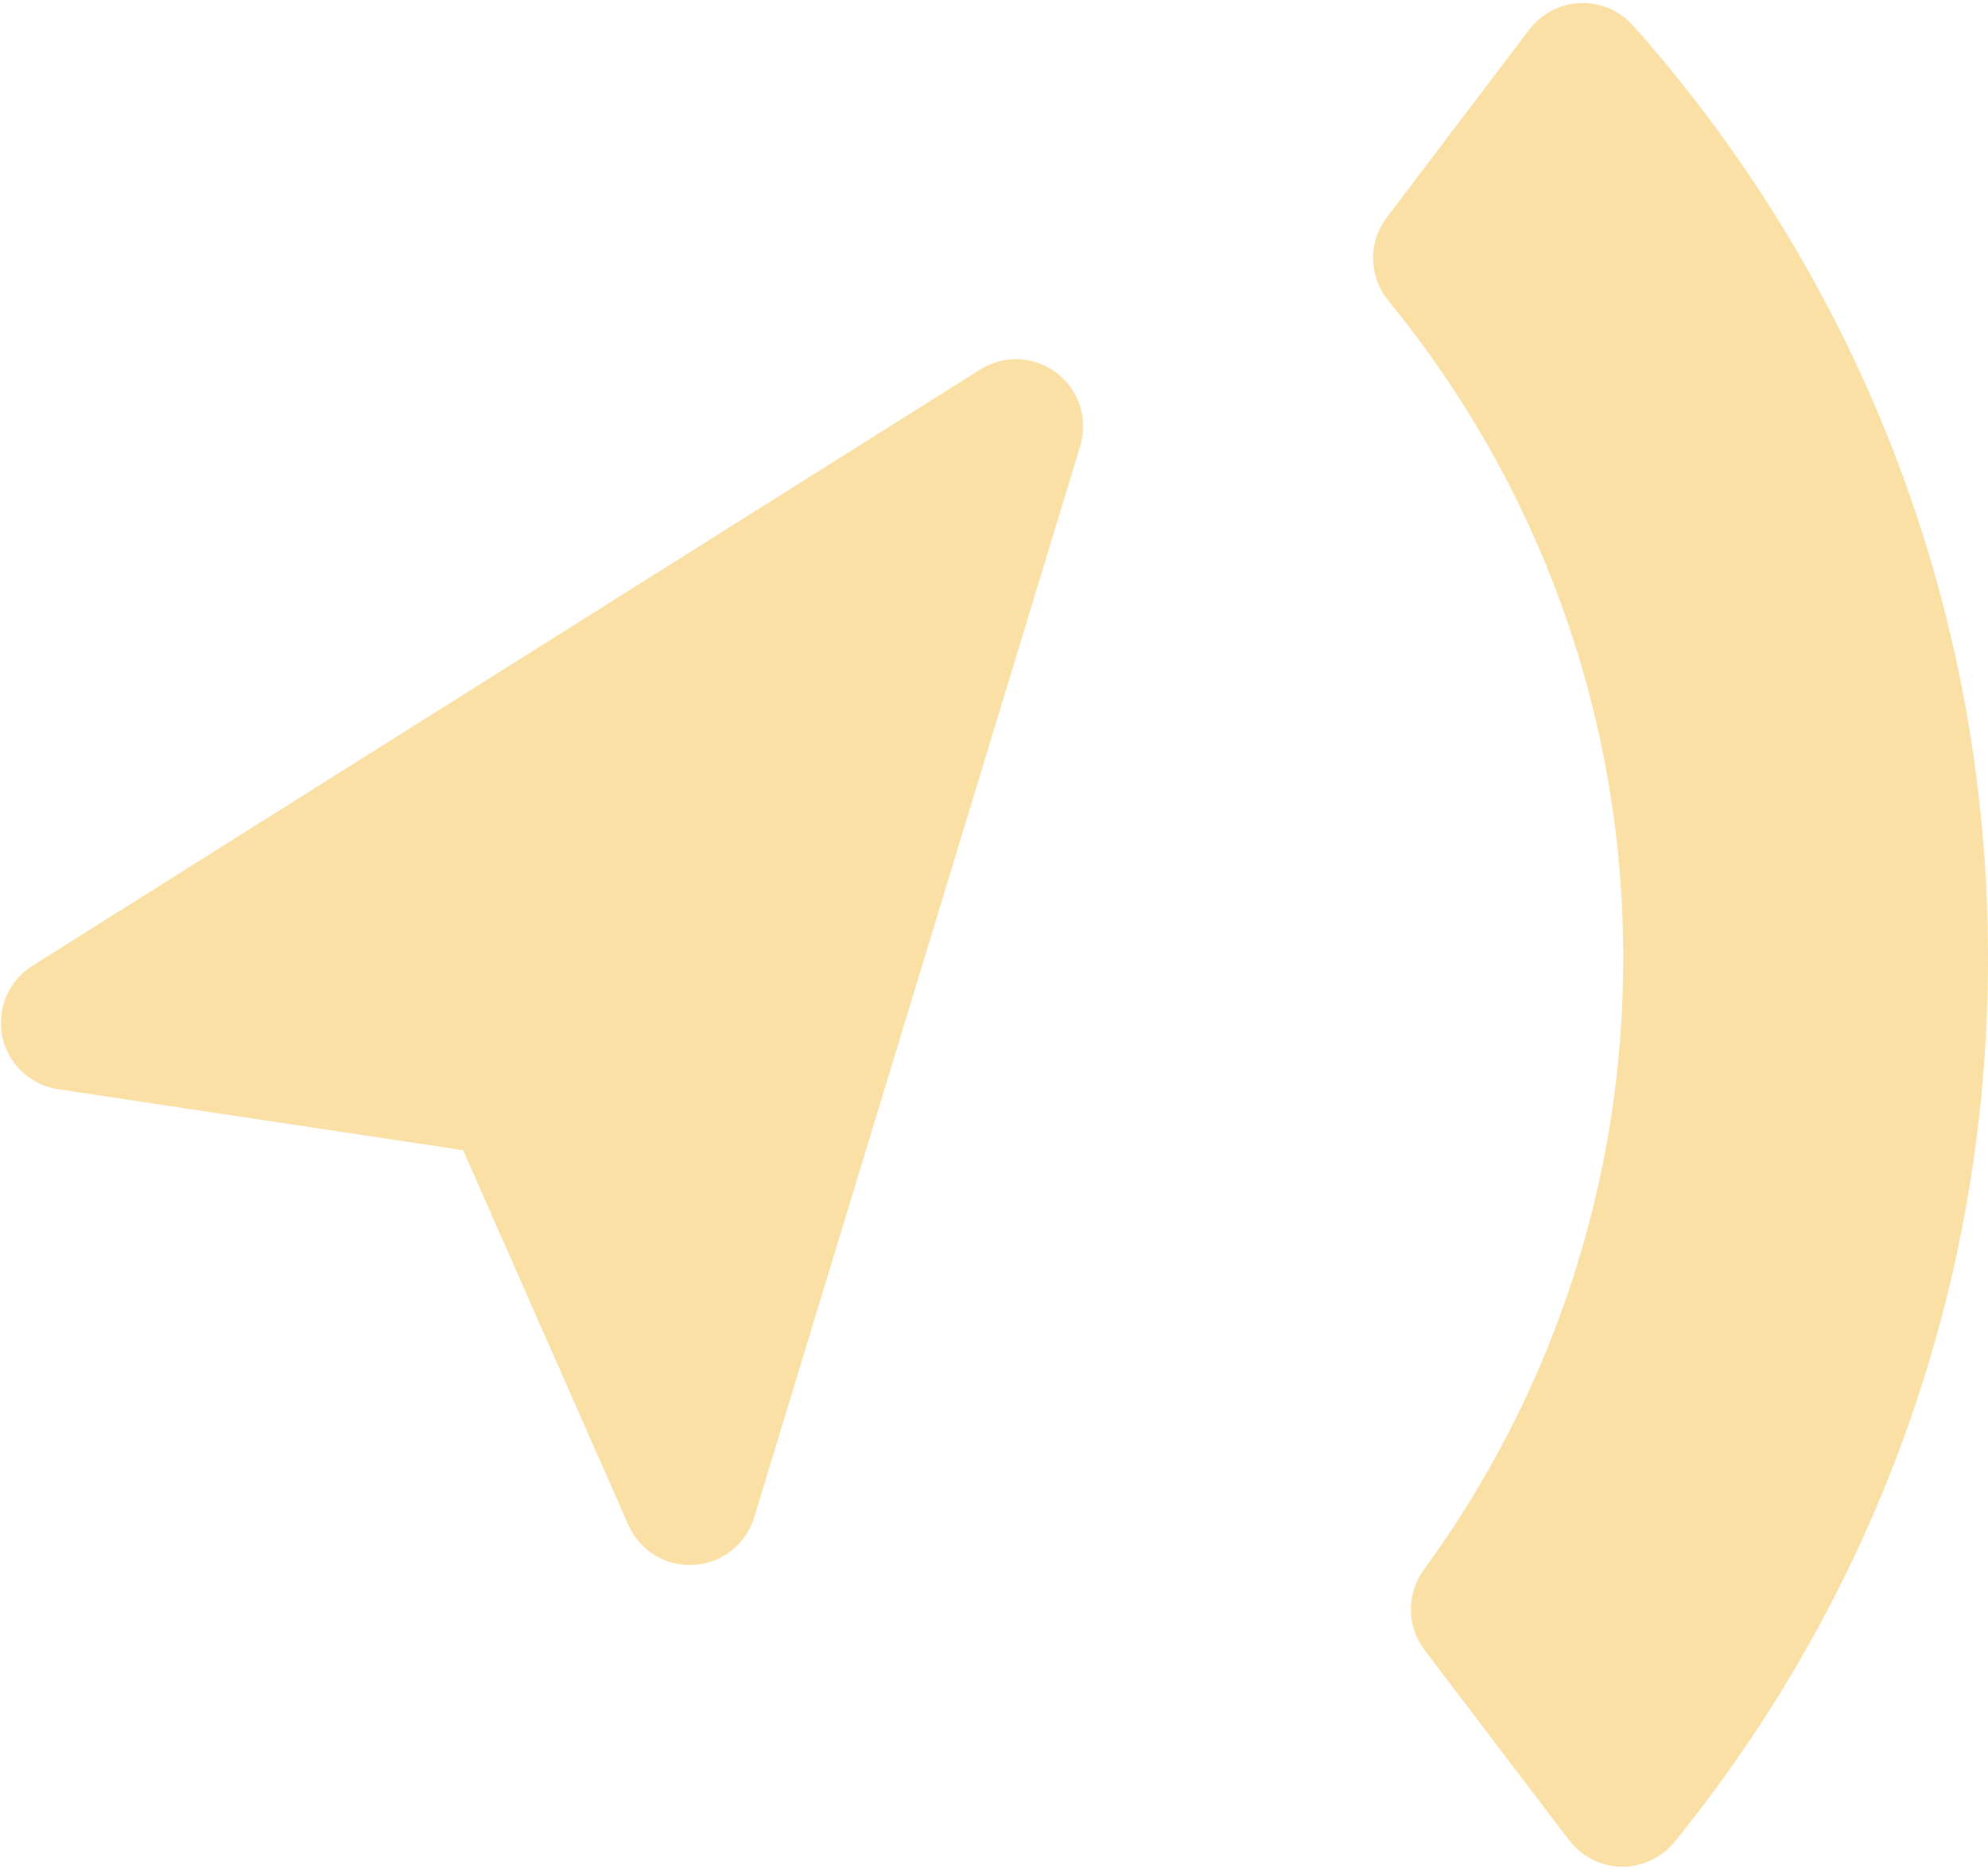
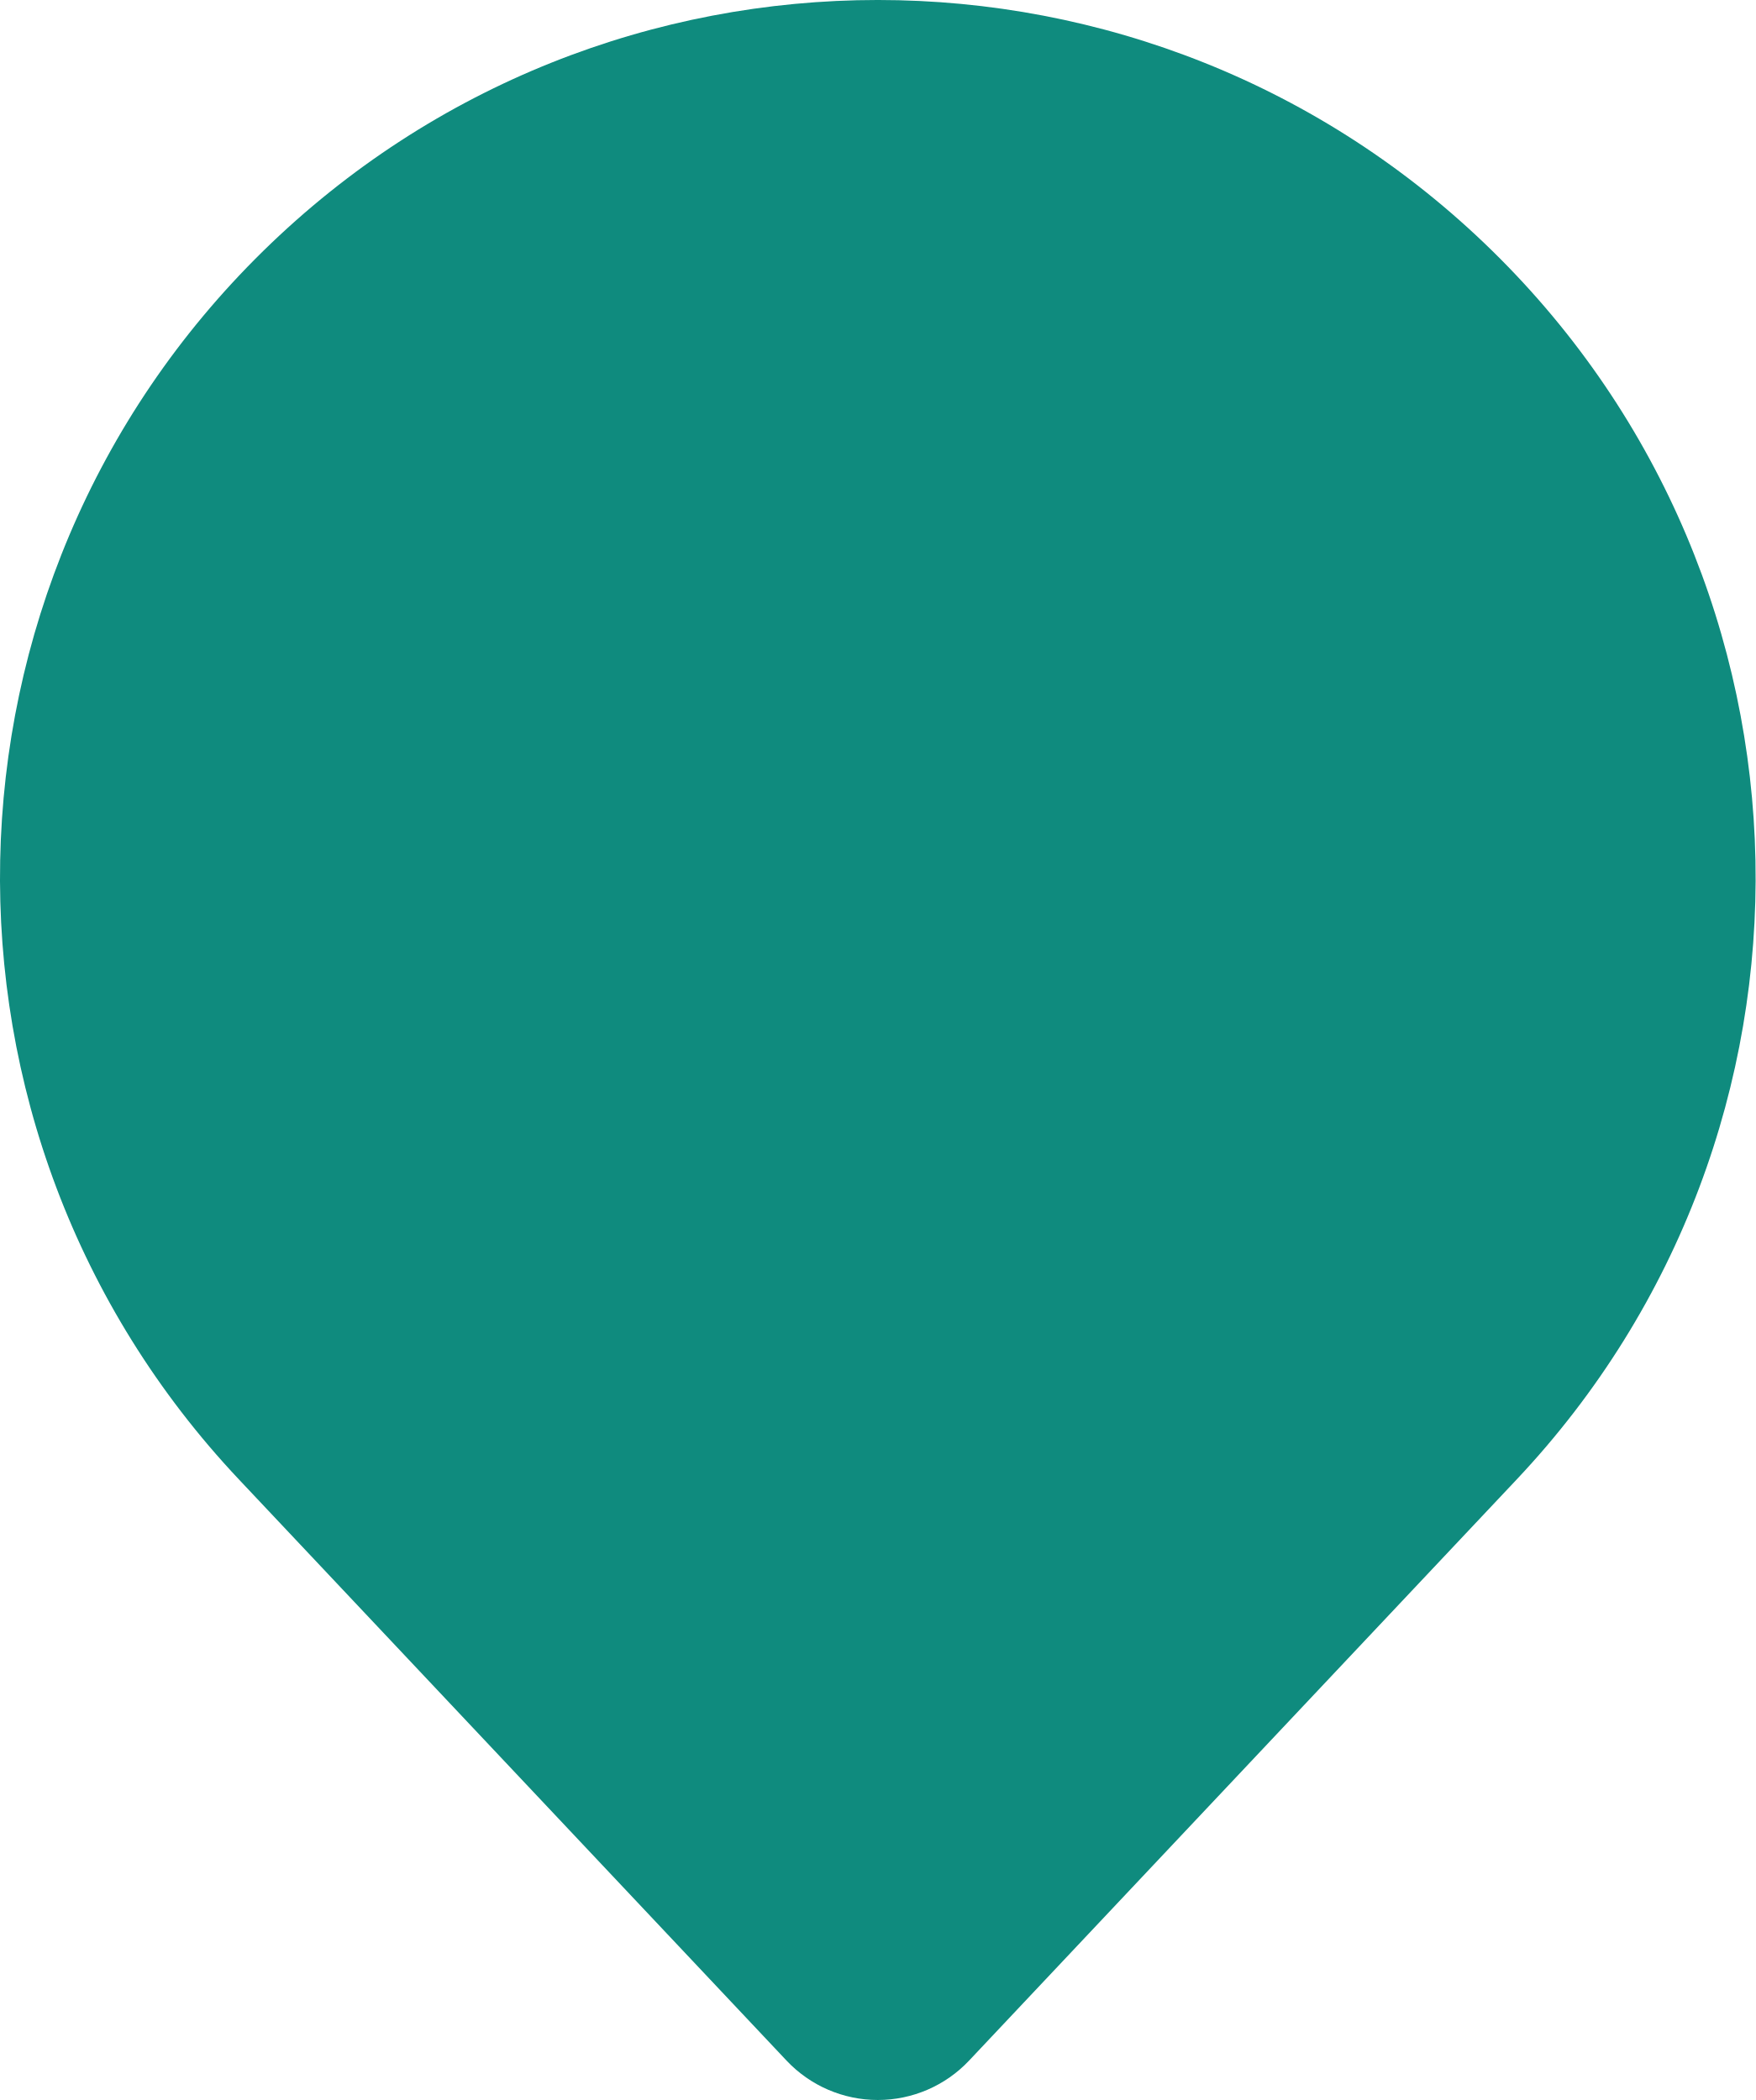
- <svg xmlns="http://www.w3.org/2000/svg" width="581px" height="546px" viewBox="0 0 581 546" version="1.1">
-   <g id="Logo" stroke="none" stroke-width="1" fill="none" fill-rule="evenodd">
-     <g id="Light-Debug" transform="translate(-341, -232)" fill="#FBE0A6">
-       <g id="Logo" transform="translate(101.9992, 102)">
-         <path d="M685.947,138.64 C689.484,133.982 694.913,131.143 700.756,130.895 C706.599,130.647 712.249,133.016 716.168,137.358 C780.73,209.857 820.002,305.379 820.002,409.999 C820.002,507.874 785.632,597.783 728.316,668.308 C724.509,672.938 718.792,675.571 712.798,675.459 C706.805,675.339 701.194,672.487 697.568,667.712 C684.625,650.735 666.215,626.49 655.332,612.161 C650.059,605.218 649.996,595.63 655.175,588.618 C691.794,538.508 713.401,476.758 713.401,409.999 C713.401,337.147 687.667,270.257 644.803,217.931 C638.986,210.915 638.77,200.817 644.282,193.56 C655.254,179.058 673.378,155.192 685.947,138.64 Z M255.978,448.276 C247.859,447.053 241.357,440.909 239.677,432.871 C237.997,424.836 241.494,416.601 248.443,412.231 C318.958,367.876 455.075,282.257 525.466,237.979 C532.407,233.613 541.33,234.019 547.846,238.998 C554.361,243.975 557.099,252.478 554.71,260.322 C530.494,339.877 483.667,493.713 459.407,573.408 C457.018,581.261 449.992,586.8 441.797,587.291 C433.601,587.783 425.966,583.126 422.652,575.615 C402.171,529.19 374.341,466.099 374.341,466.099 C374.341,466.099 306.152,455.831 255.978,448.276 Z" id="Shape" />
-       </g>
-     </g>
-   </g>
+ <svg xmlns="http://www.w3.org/2000/svg" width="582" height="696.32" viewBox="221 163.84 582 696.32">
+   <path fill="#0f8b7e" d="M723.81,654.38L542.26,847.09A41.57,41.57 0 0,1 481.74,847.09L300.19,654.38A291,291 0 1,1 723.81,654.38Z" />
</svg>
